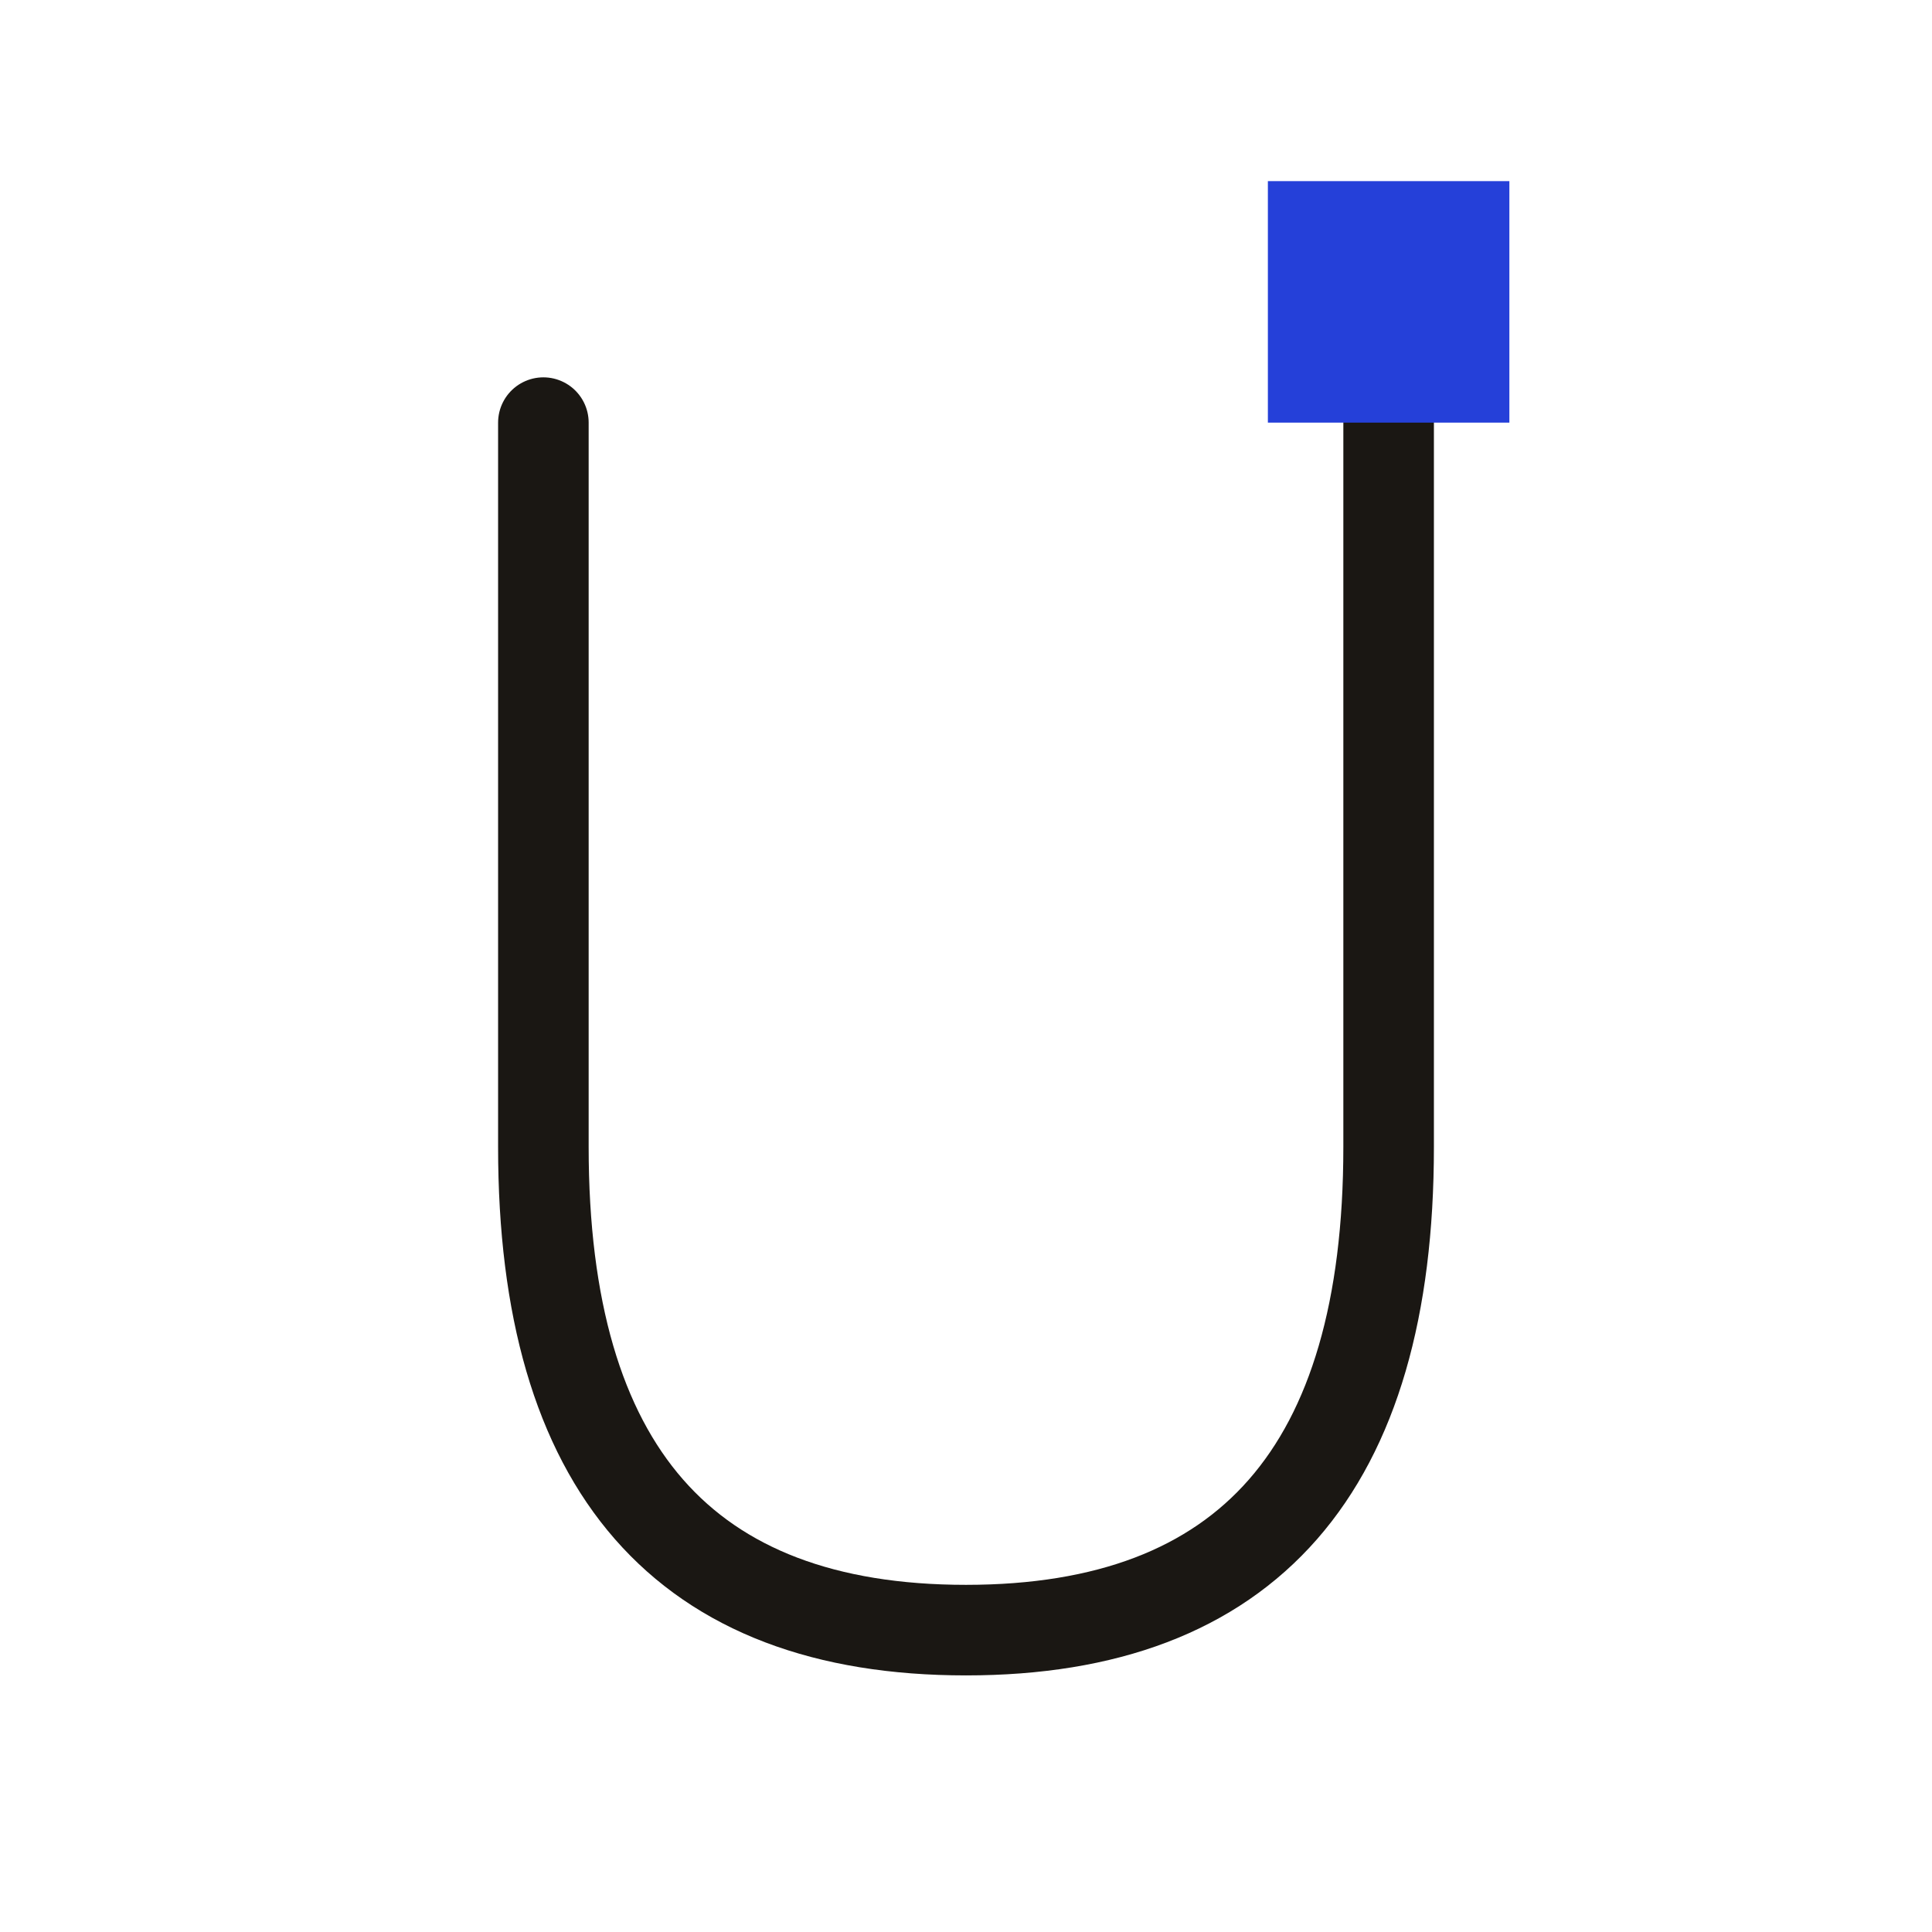
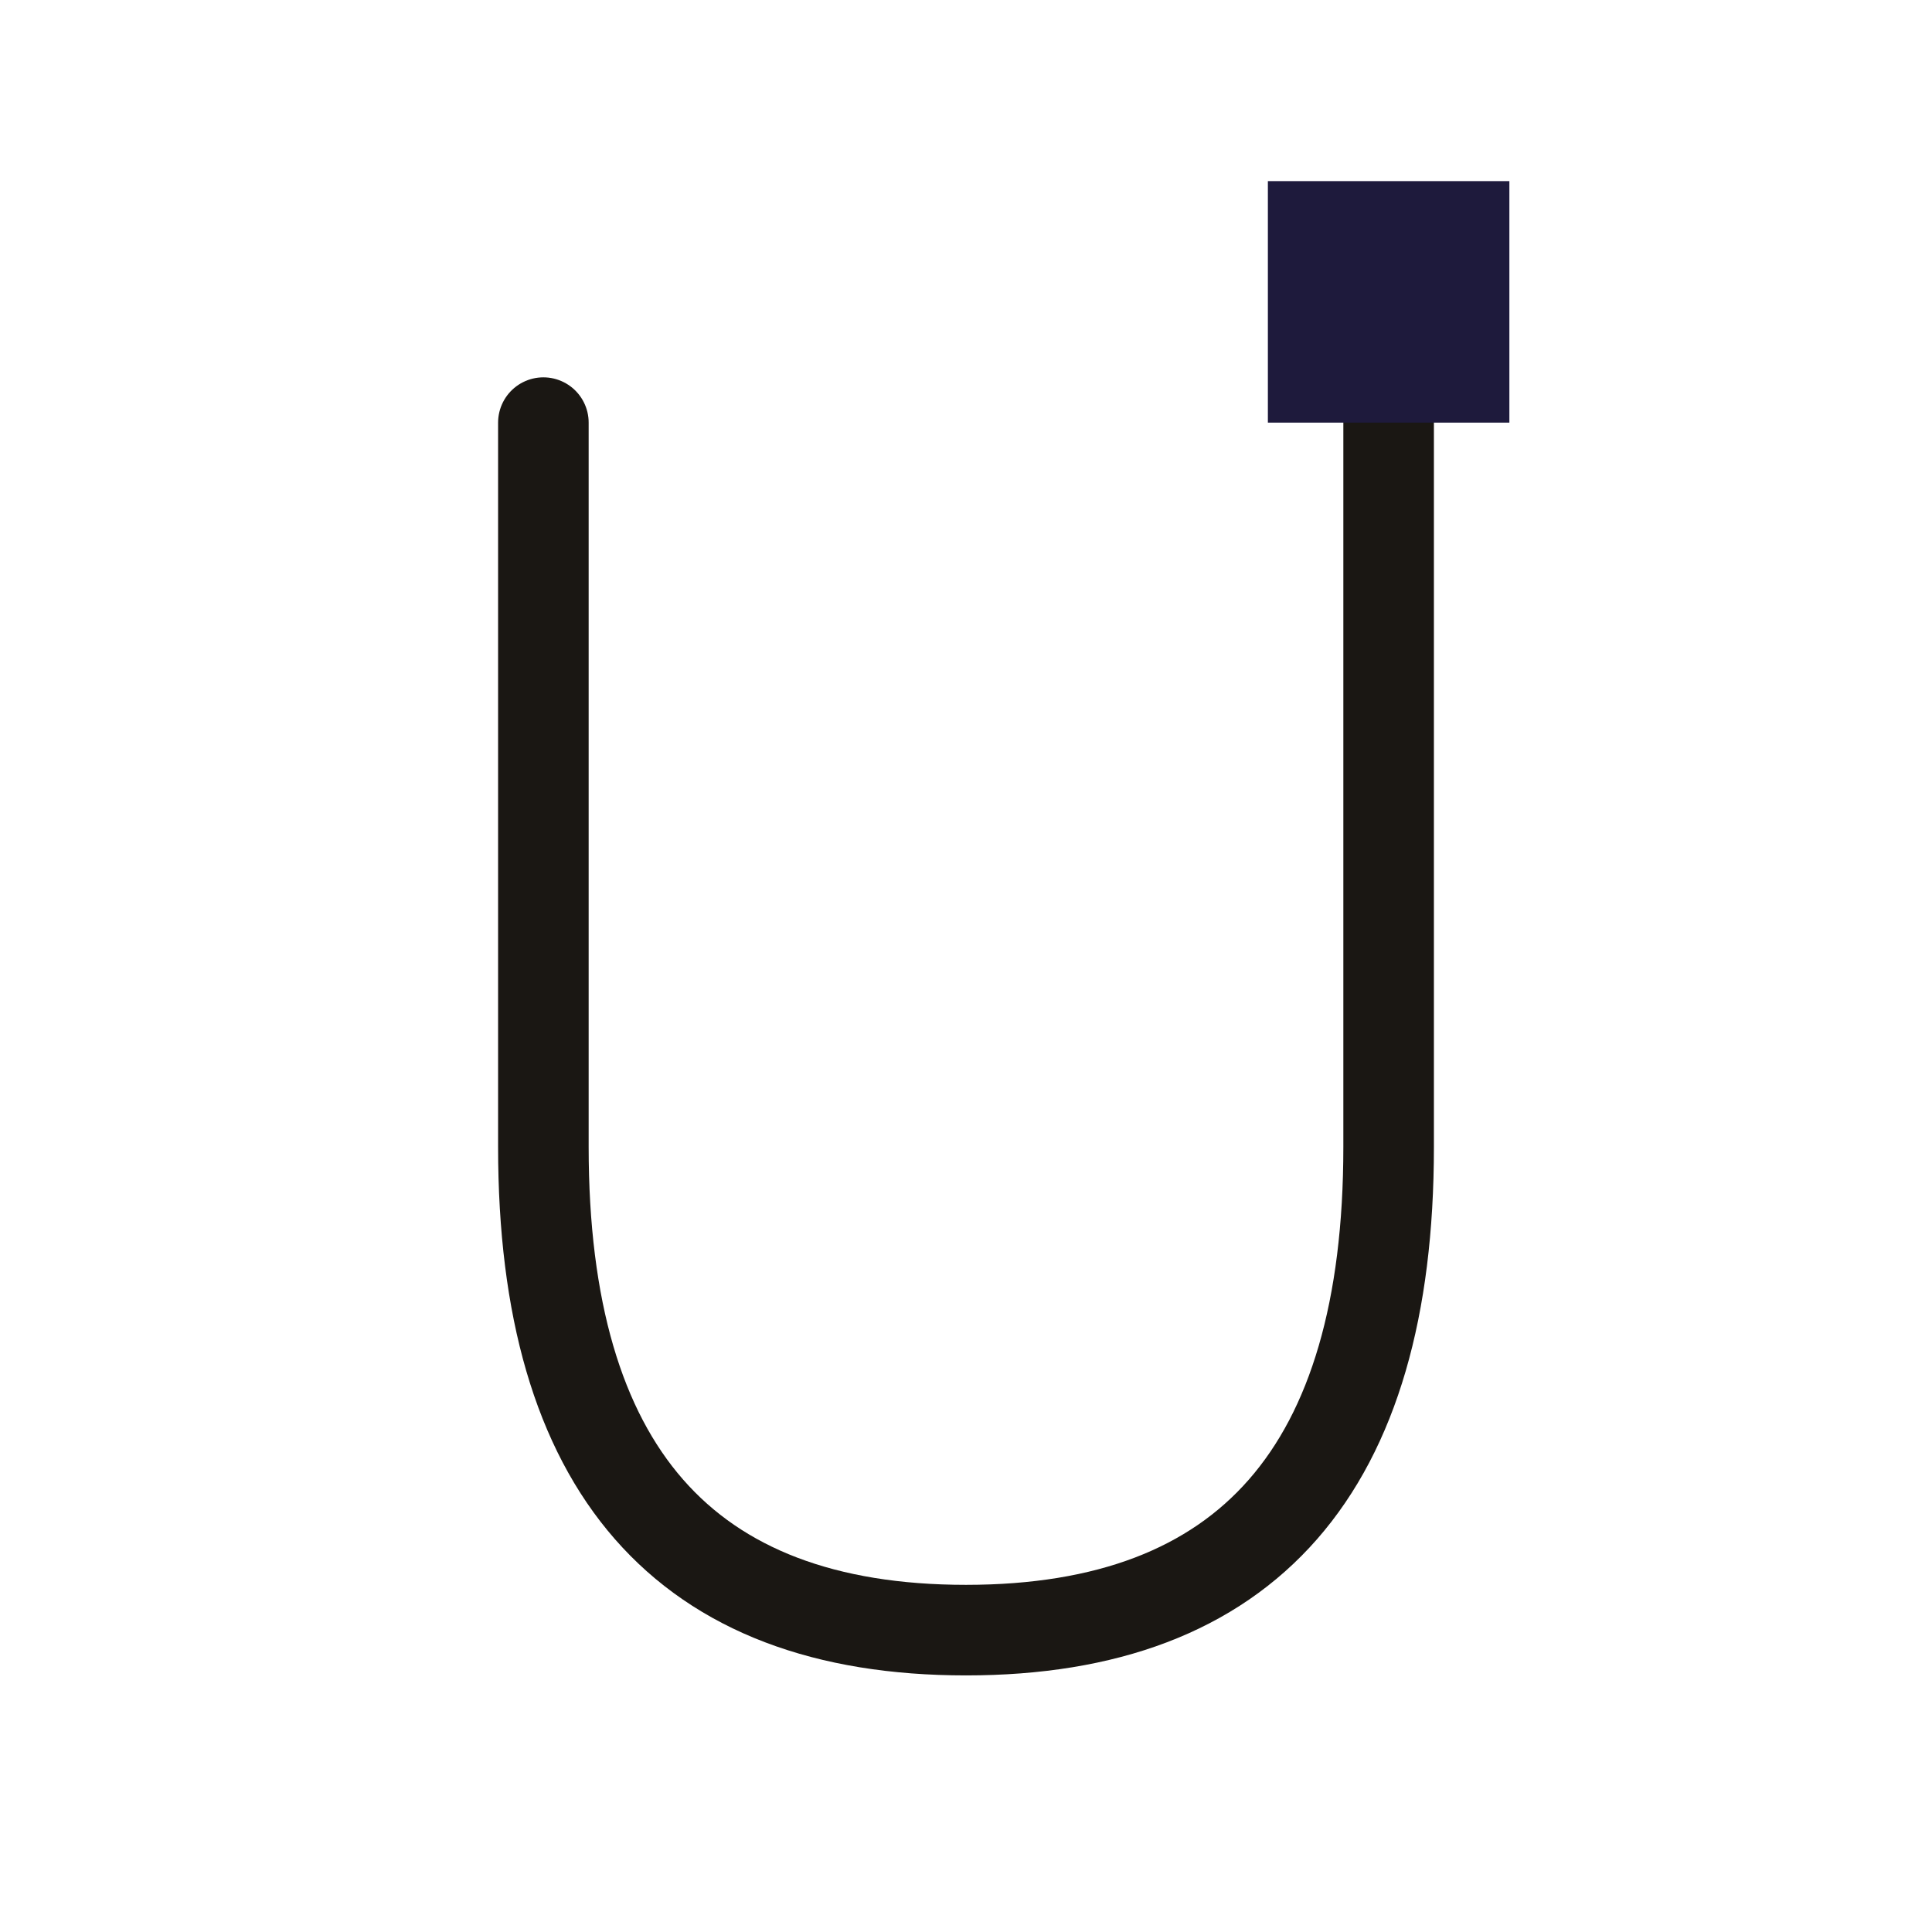
<svg xmlns="http://www.w3.org/2000/svg" viewBox="0 0 32 32" width="64" height="64" role="img" aria-label="شعار أُلارا">
  <g fill="none" stroke="#1A1713" stroke-width="1.5" stroke-linecap="round" stroke-linejoin="round">
    <path d="M9 7L9 19Q9 27 16 27Q23 27 23 19L23 7" />
  </g>
-   <rect x="21" y="3" width="4" height="4" fill="#2540D9" />
+   <rect x="21" y="3" width="4" height="4" fill="#1E1A3C" />
</svg>
